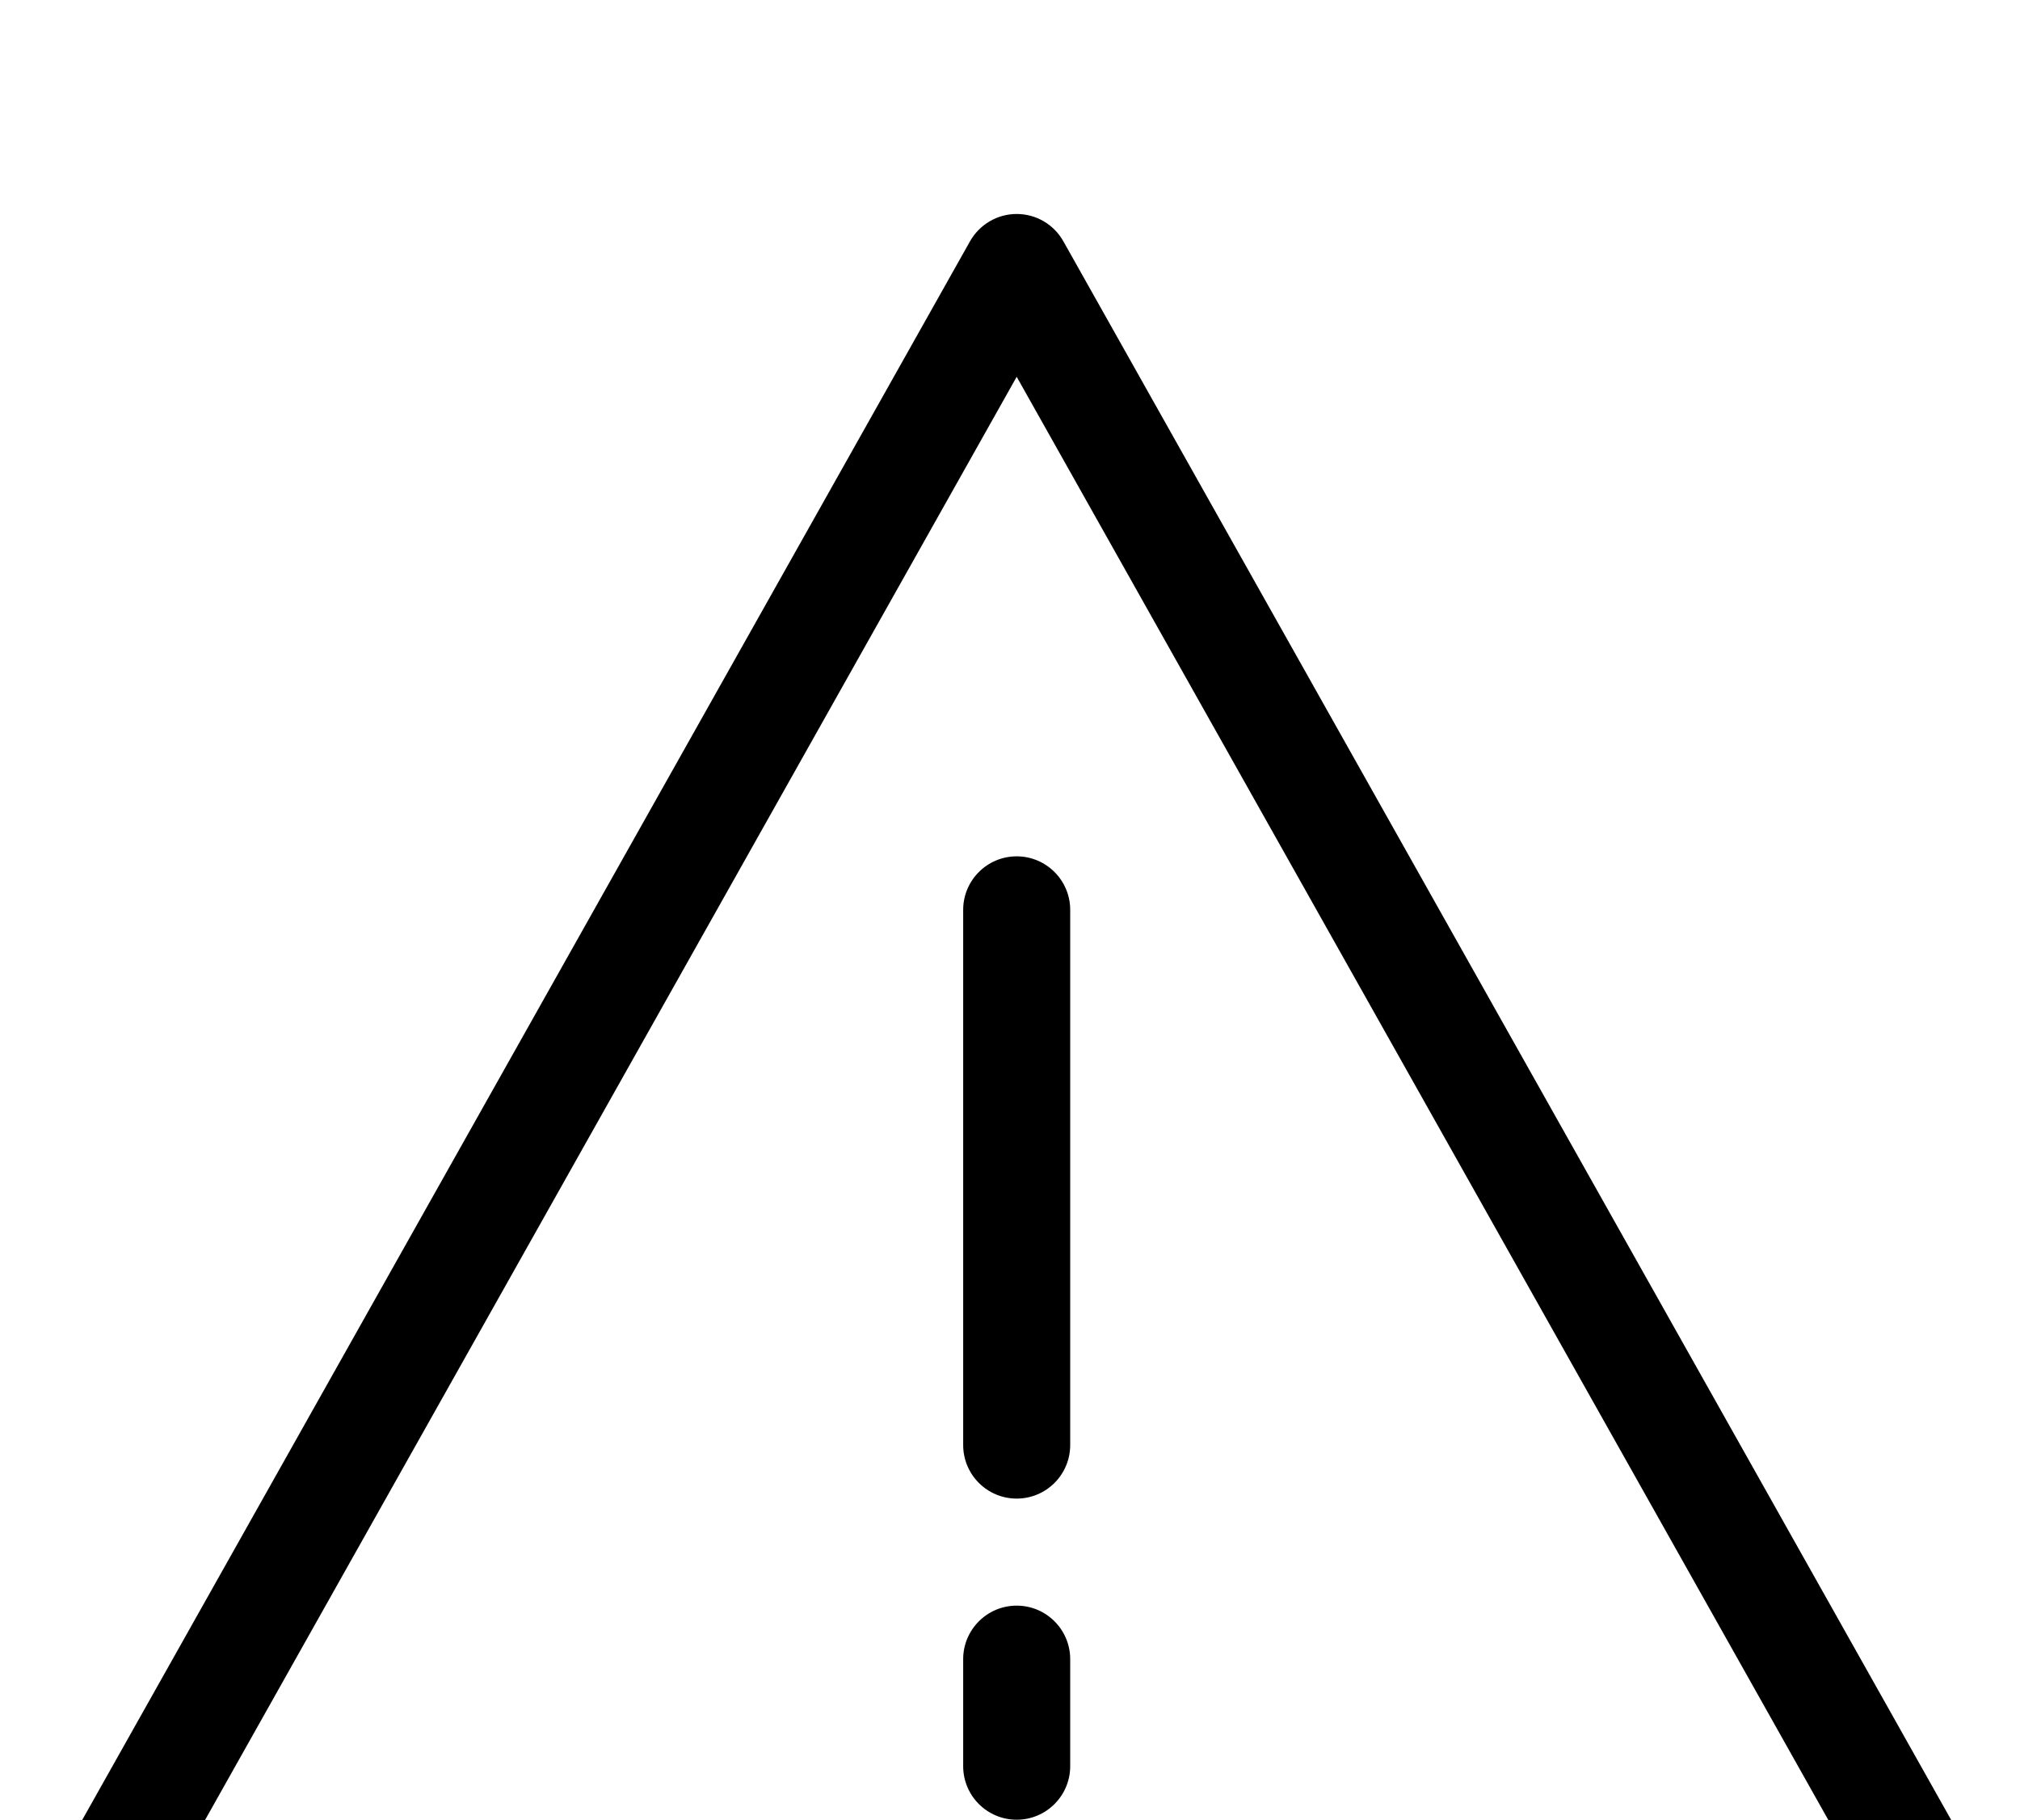
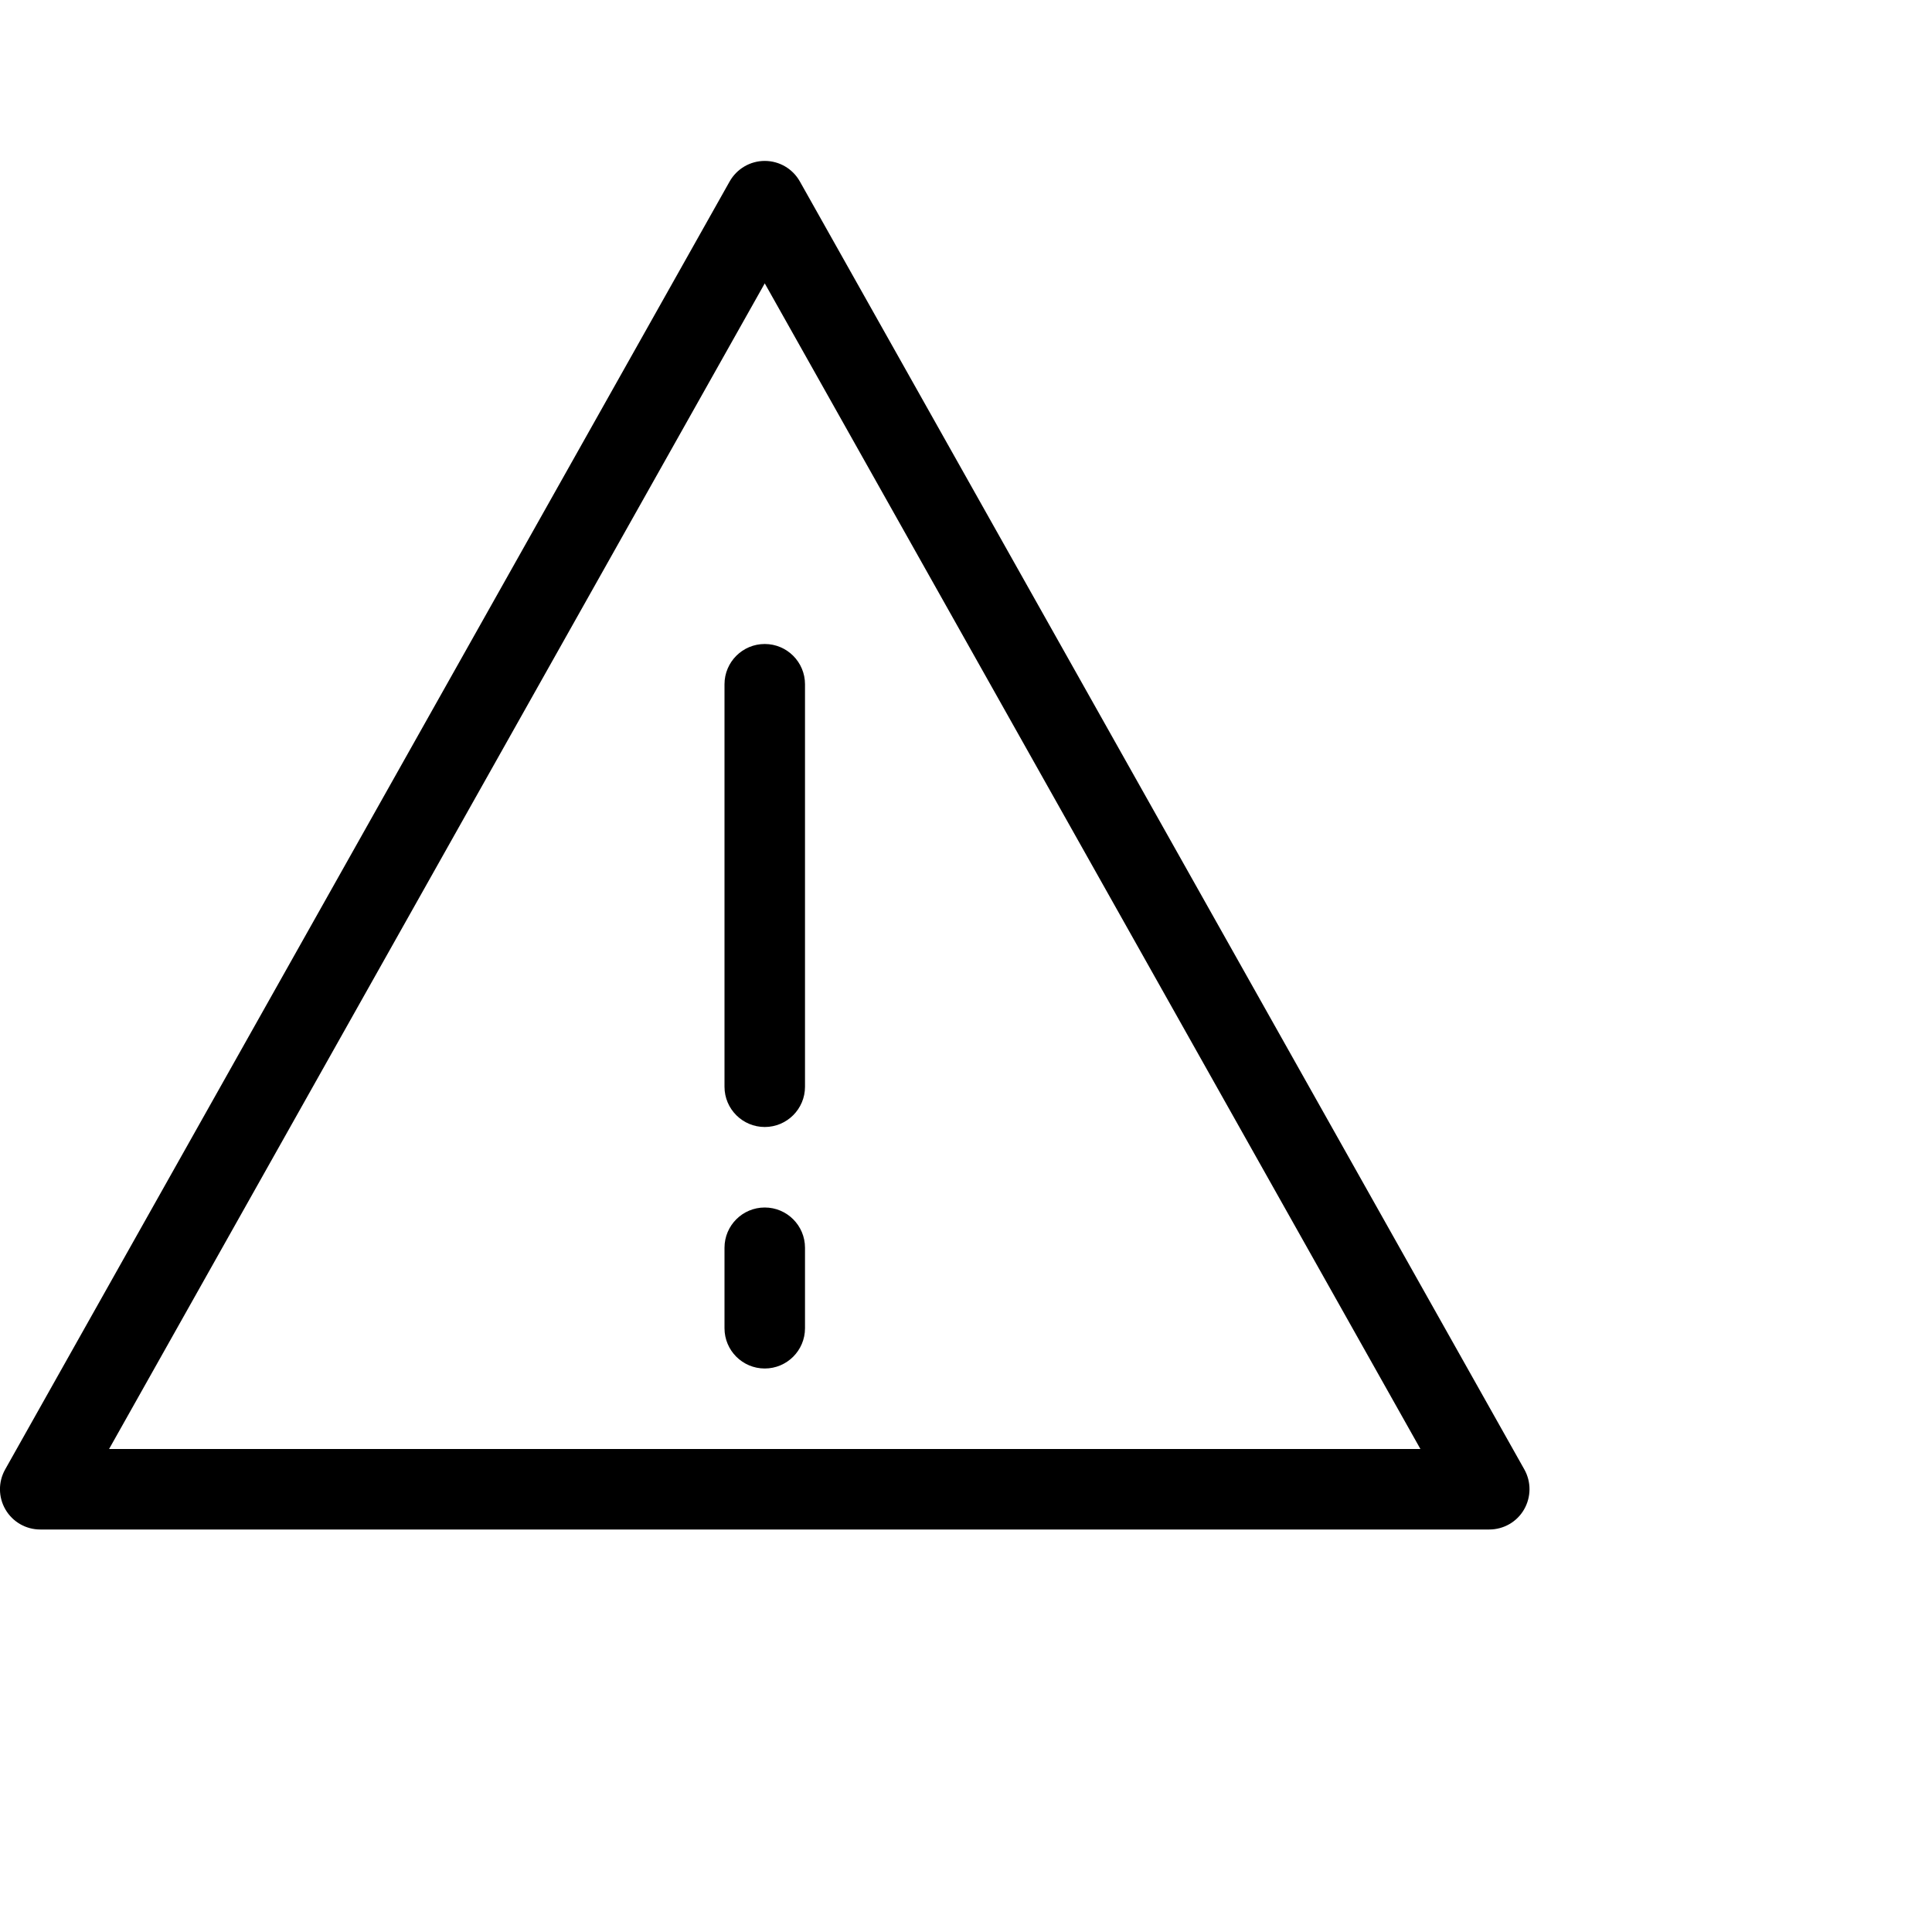
- <svg xmlns="http://www.w3.org/2000/svg">
+ <svg xmlns="http://www.w3.org/2000/svg" width="24px" height="24px">
  <g fill="#000">
    <g id="warning" viewBox="0 0 20 20">
      <path d="M18.5 19h-18c-0.178 0-0.342-0.094-0.432-0.248s-0.091-0.343-0.004-0.498l9-16c0.089-0.157 0.255-0.255 0.436-0.255s0.347 0.097 0.436 0.255l9 16c0.087 0.155 0.085 0.344-0.004 0.498s-0.254 0.248-0.432 0.248zM1.355 18h16.29l-8.145-14.48-8.145 14.48z" stroke="none" />
      <path d="M9.5 14c-0.276 0-0.5-0.224-0.5-0.5v-5c0-0.276 0.224-0.5 0.5-0.5s0.5 0.224 0.5 0.5v5c0 0.276-0.224 0.5-0.5 0.5z" stroke="none" />
      <path d="M9.5 17c-0.276 0-0.5-0.224-0.5-0.5v-1c0-0.276 0.224-0.5 0.5-0.5s0.5 0.224 0.5 0.5v1c0 0.276-0.224 0.5-0.5 0.5z" stroke="none" />
    </g>
  </g>
</svg>
